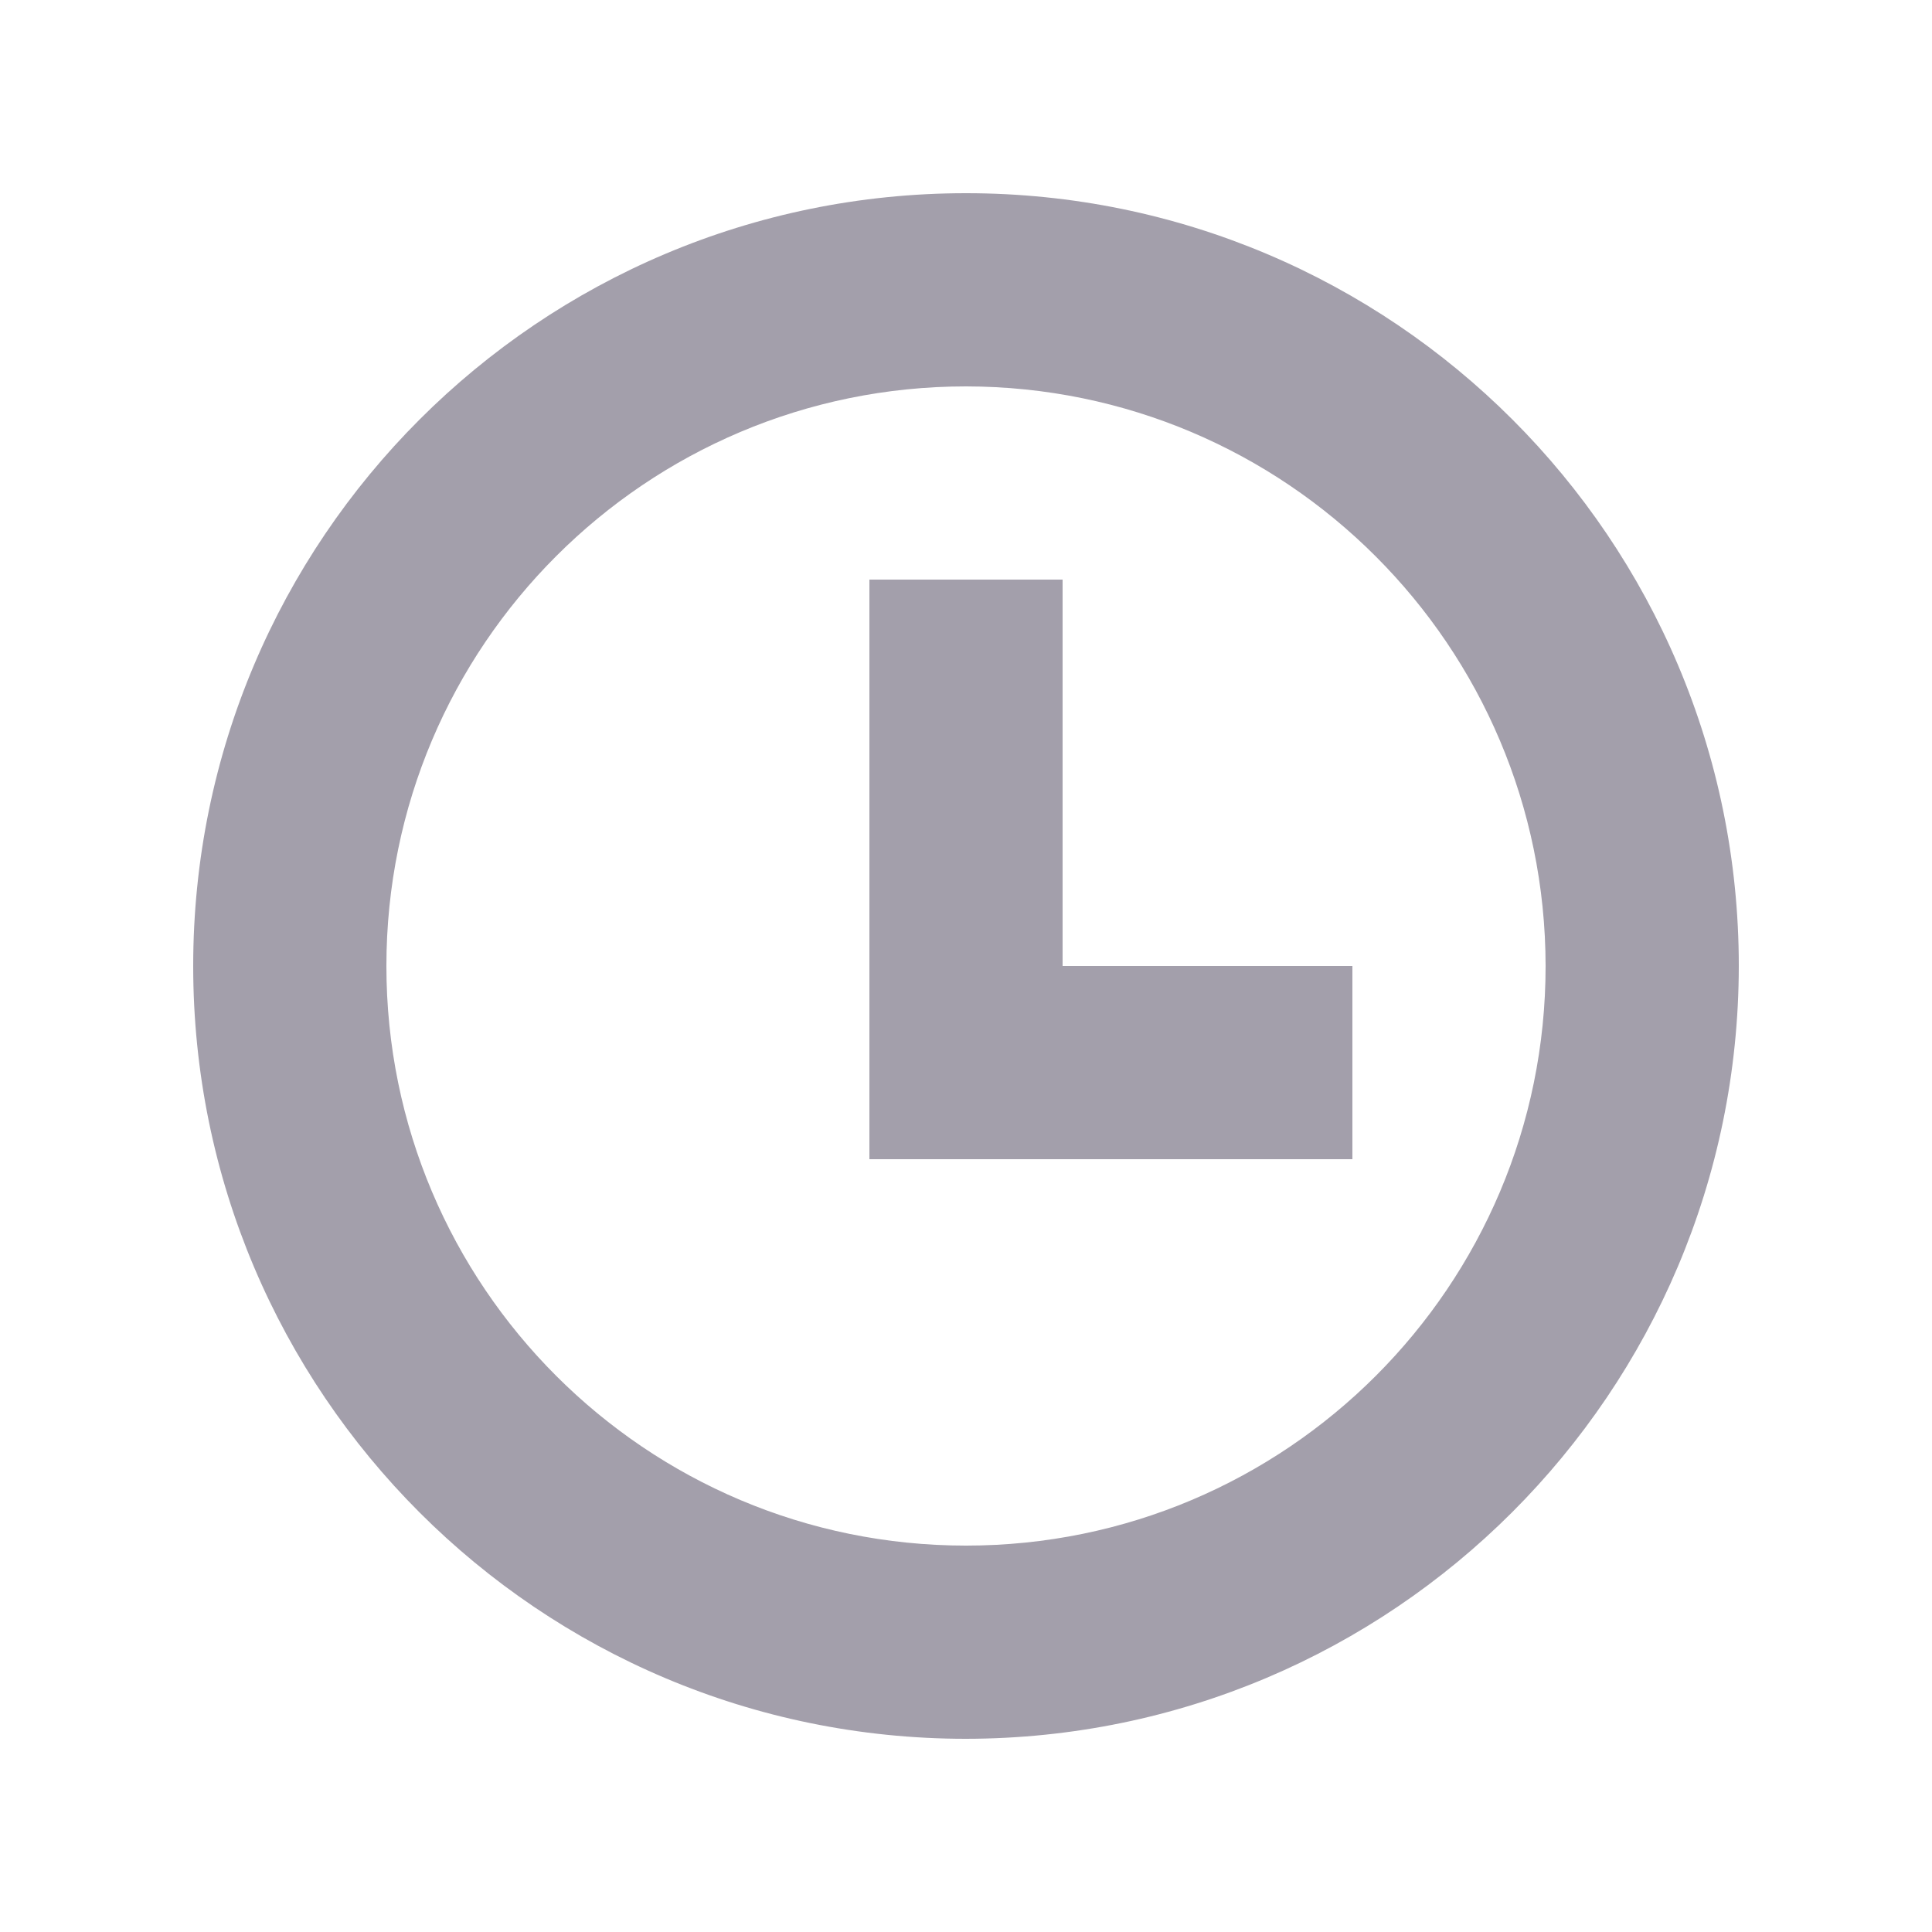
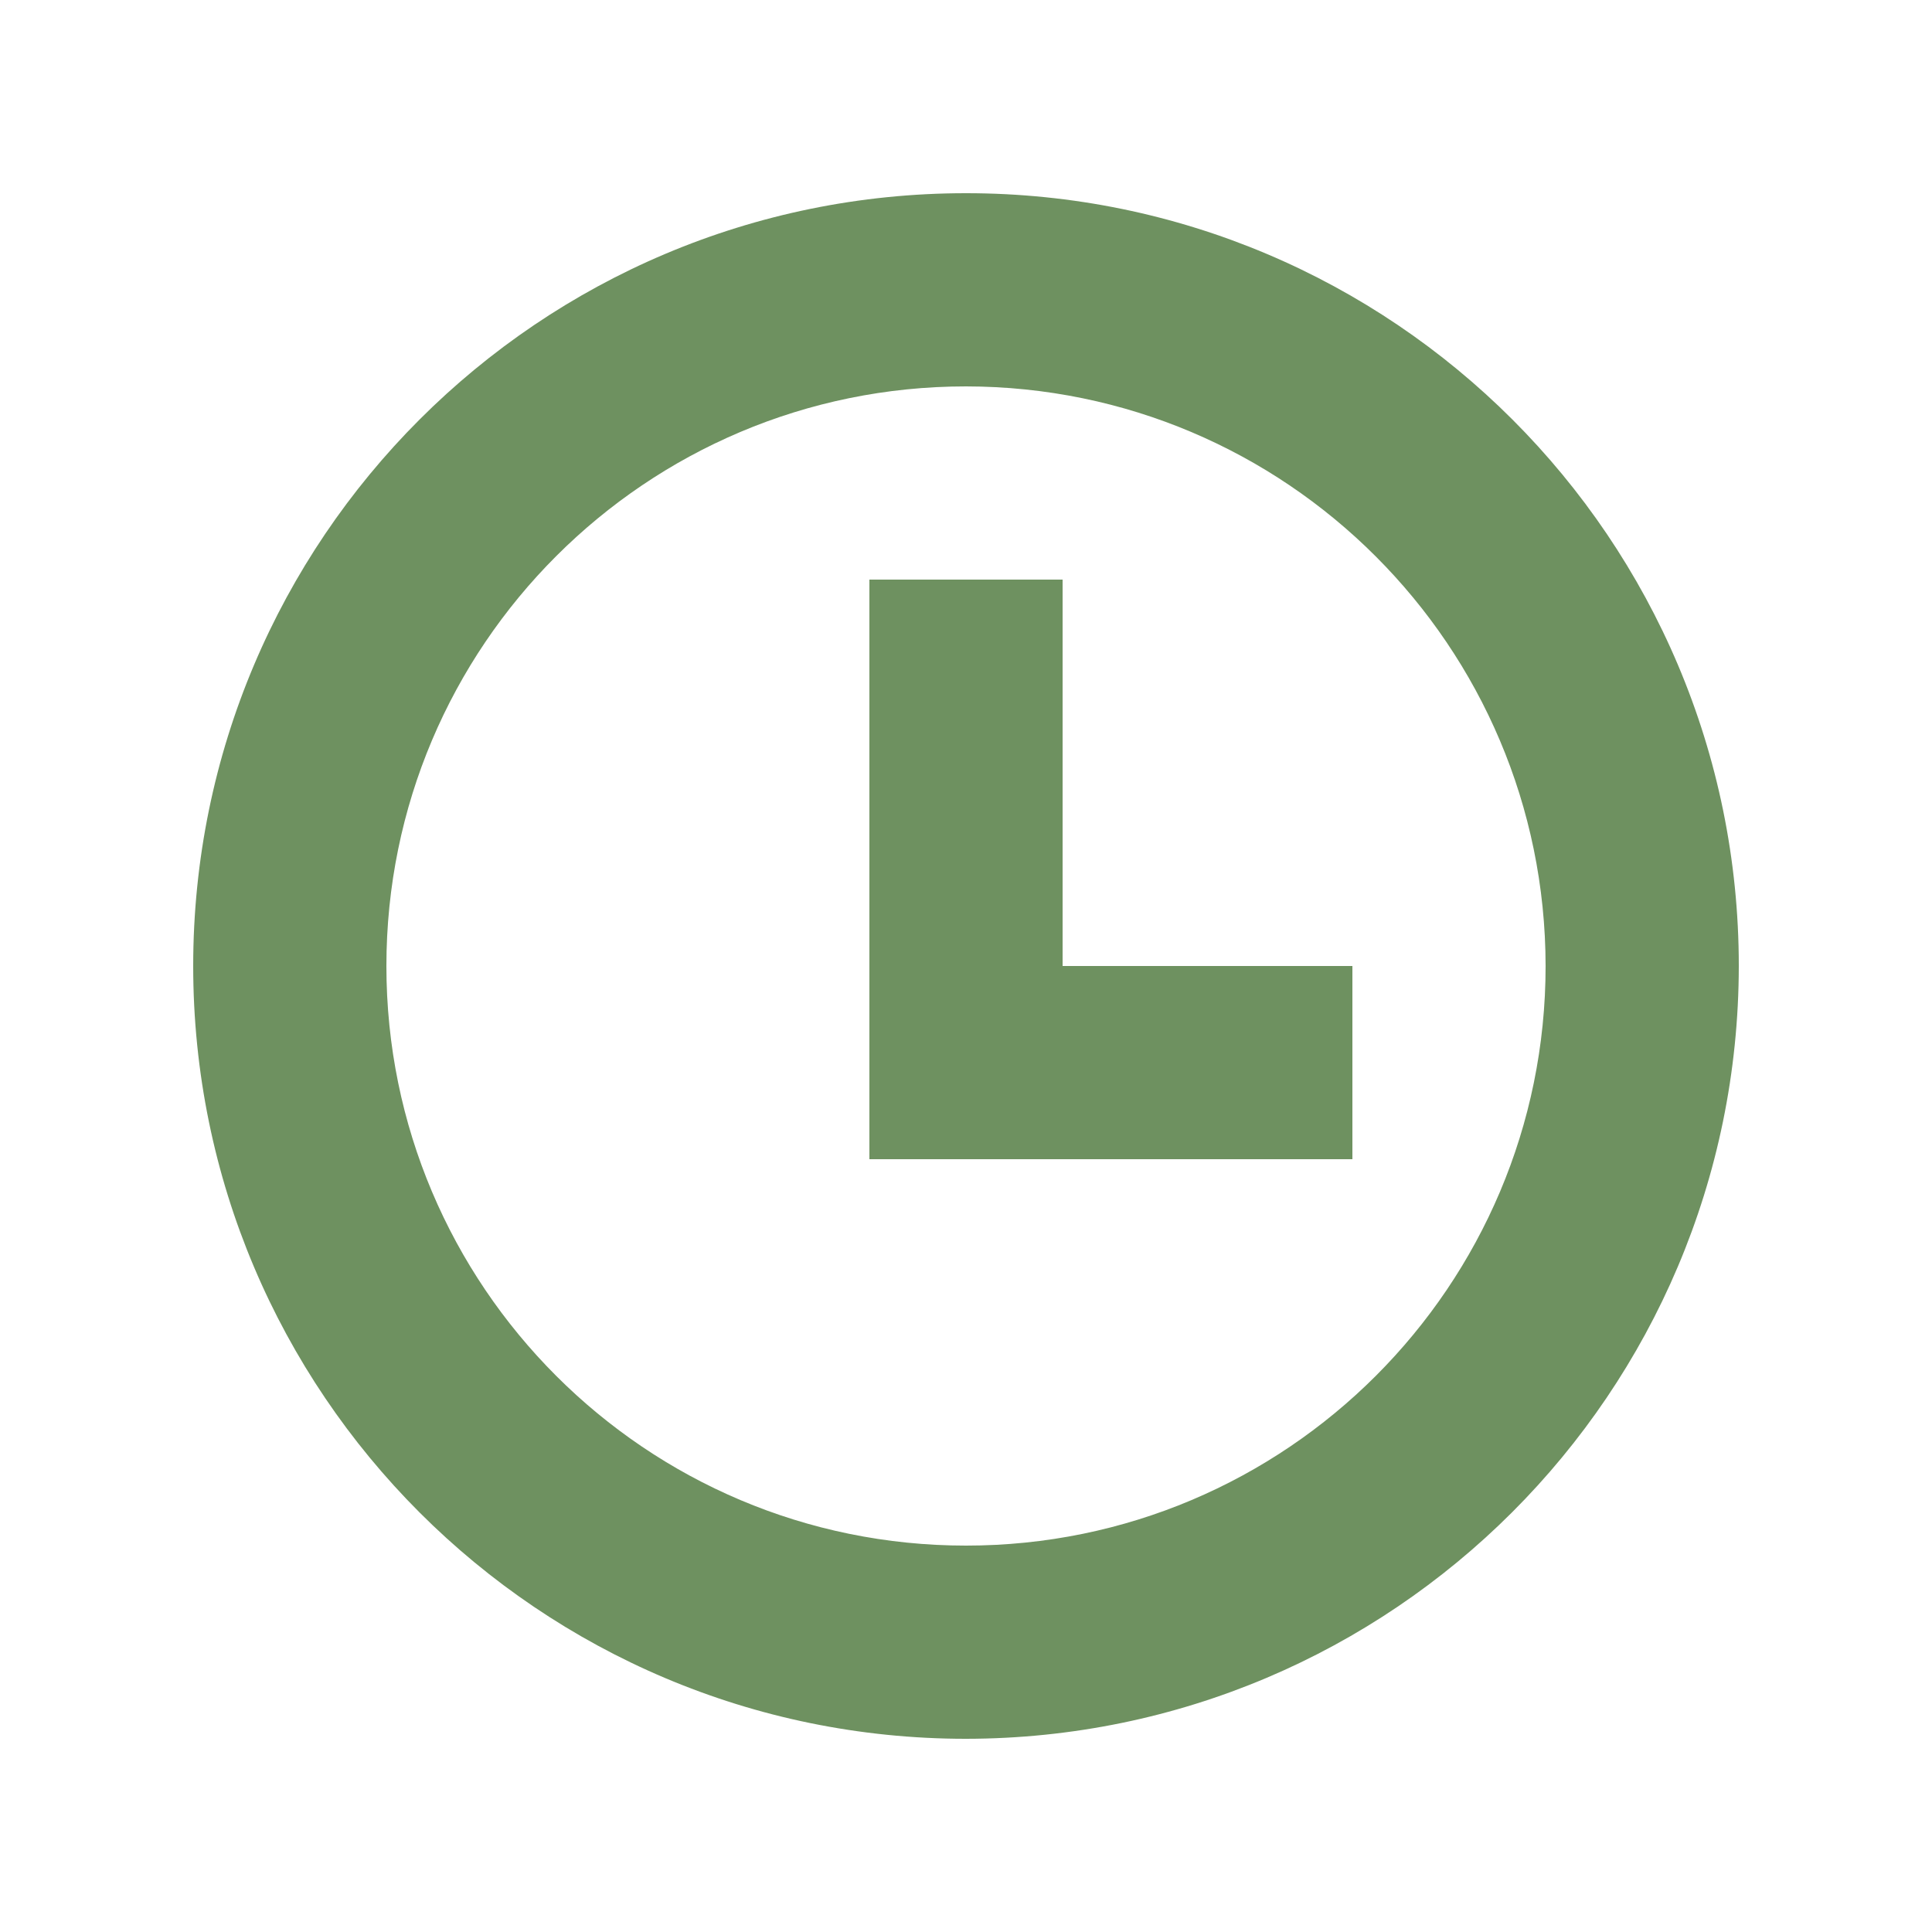
<svg xmlns="http://www.w3.org/2000/svg" width="30" height="30" viewBox="0 0 20 20">
  <defs>
    <style type="text/css">
-             .cls-1{opacity:.7}.cls-2{fill:#7c7687}.cls-3{fill:none}
+             .cls-1{opacity:.7}.cls-2{fill:#31621D}.cls-3{fill:none}
        </style>
  </defs>
  <g id="ic_pending" class="cls-1">
    <g id="Group_8850" data-name="Group 8850">
      <path id="Path_18903" d="M10 18a8 8 0 1 1 8-8 8.009 8.009 0 0 1-8 8zm0-14a6 6 0 1 0 6 6 6.006 6.006 0 0 0-6-6z" class="cls-2" data-name="Path 18903" />
    </g>
    <g id="Group_8851" data-name="Group 8851">
      <path id="Path_18904" d="M14 12H9V6h2v4h3z" class="cls-2" data-name="Path 18904" />
    </g>
    <path id="Rectangle_4429" d="M0 0h20v20H0z" class="cls-3" data-name="Rectangle 4429" />
  </g>
</svg>
